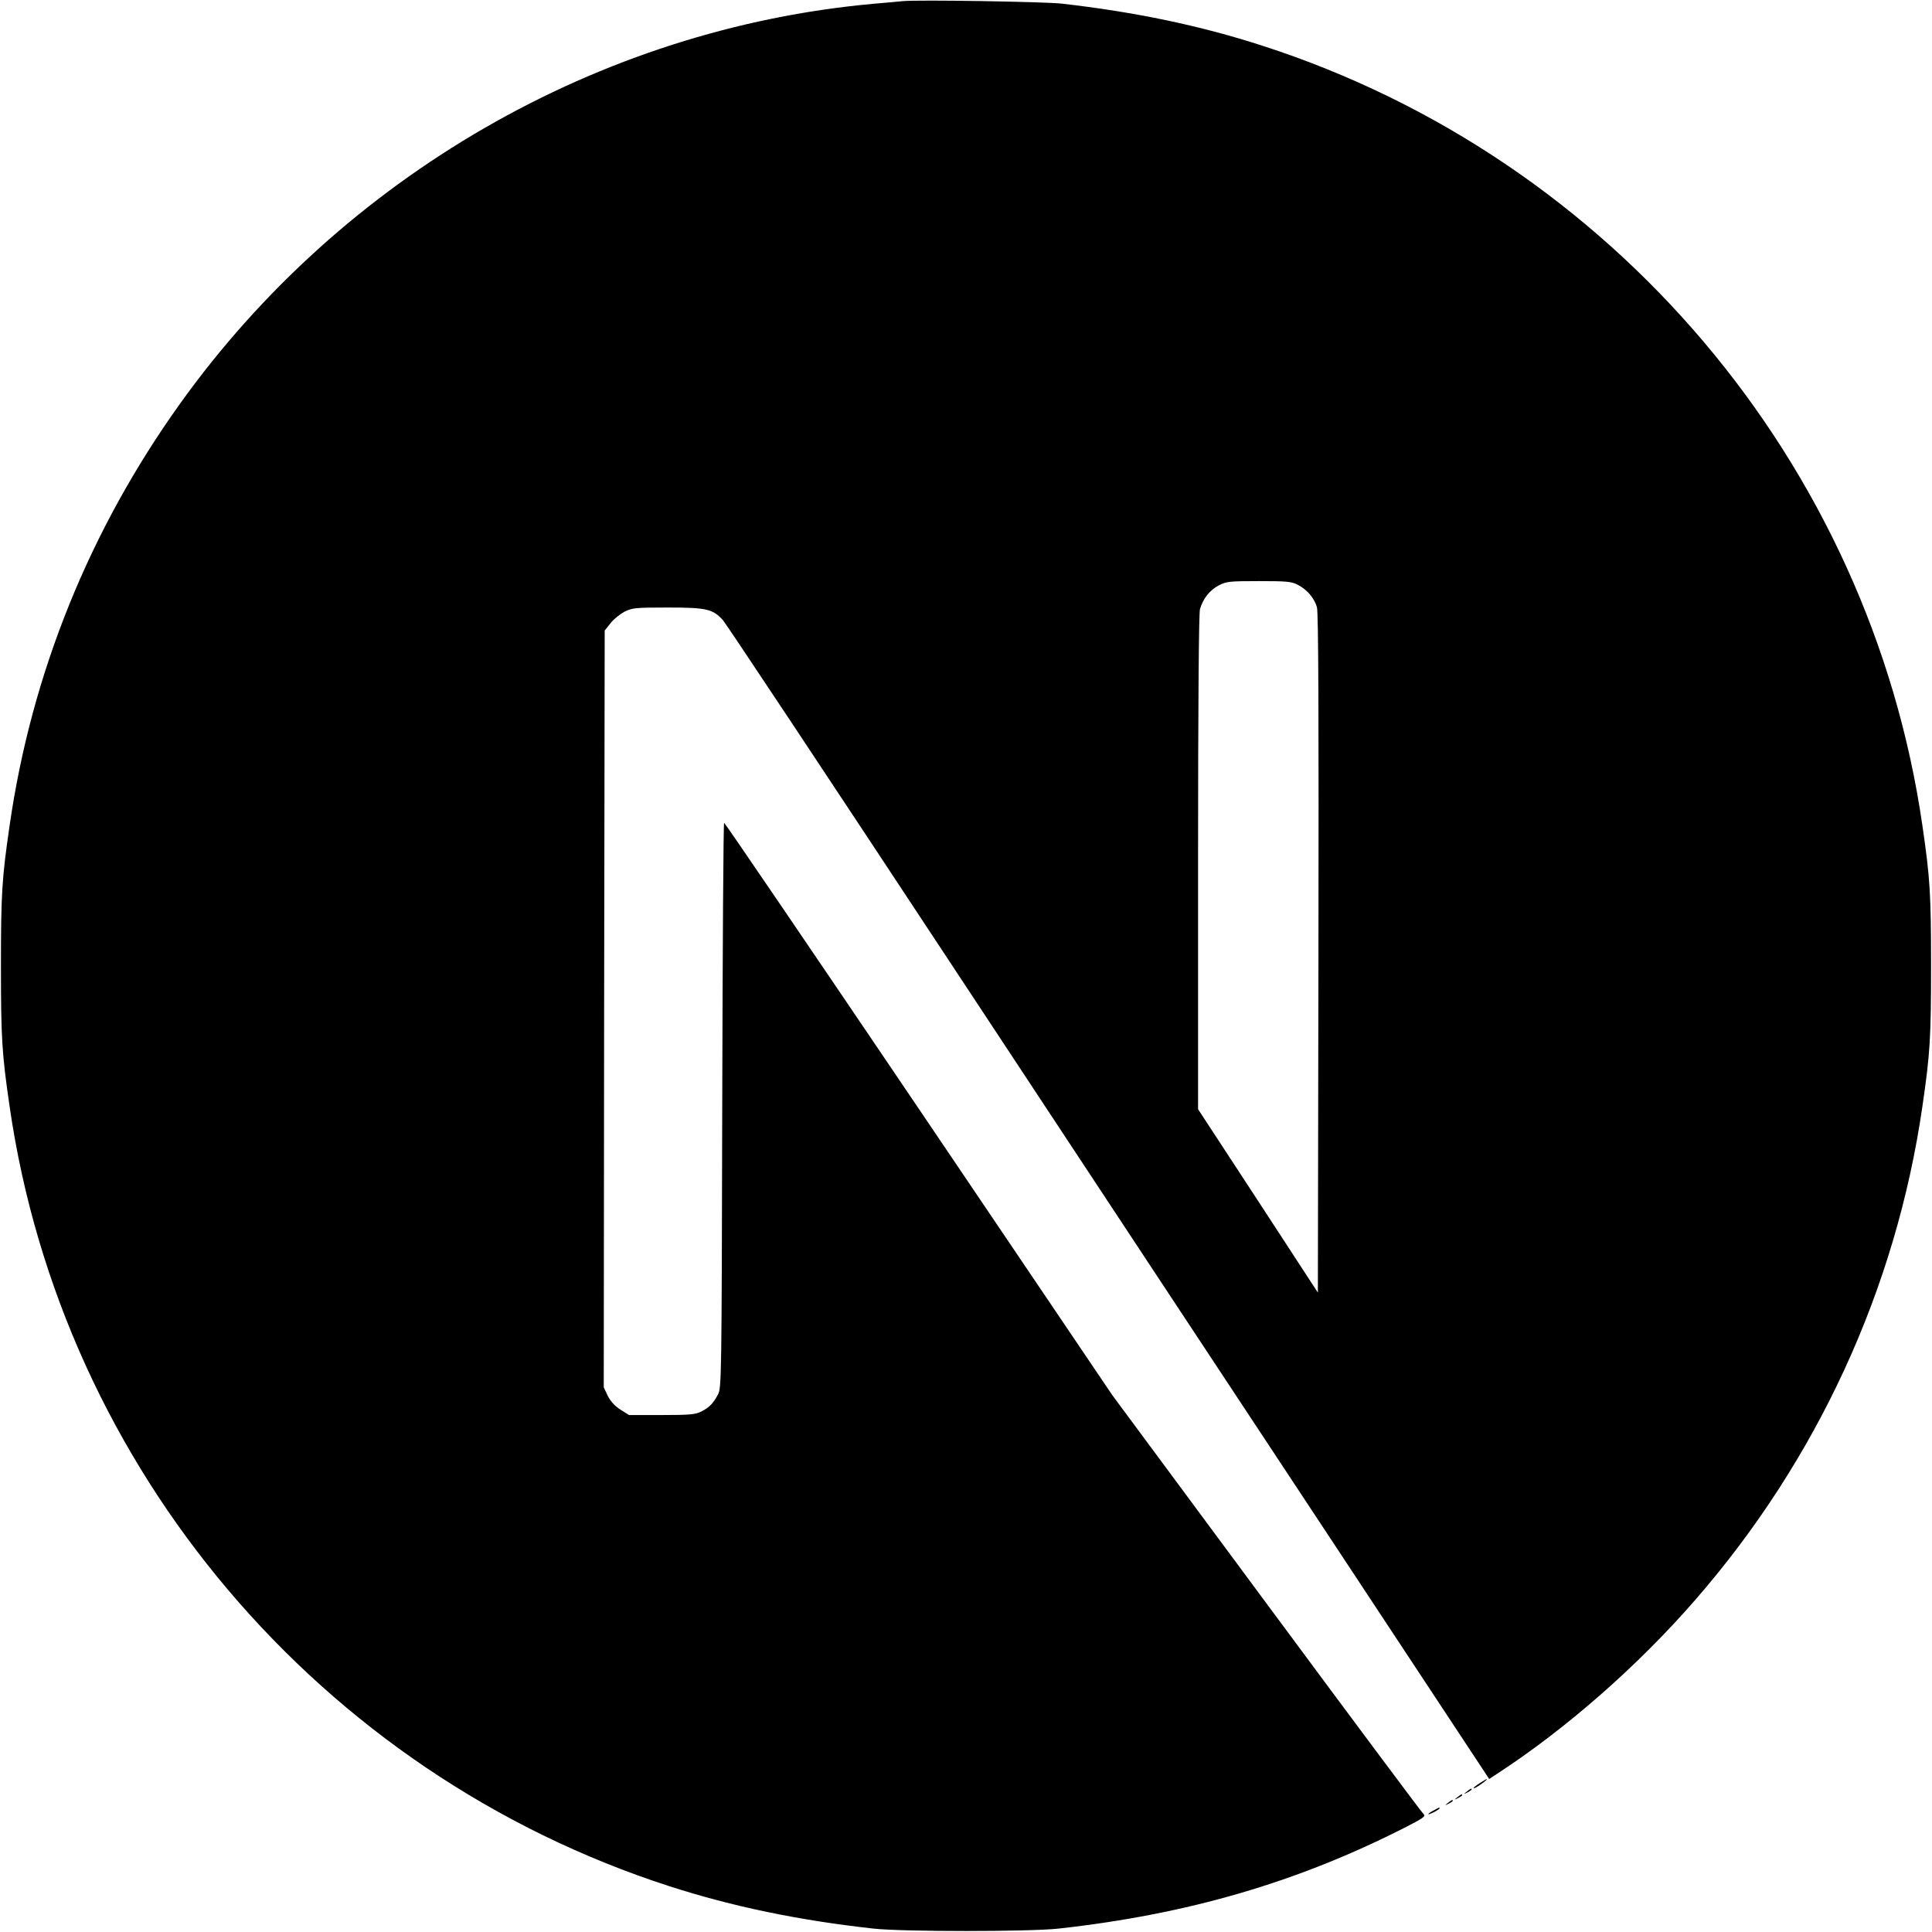
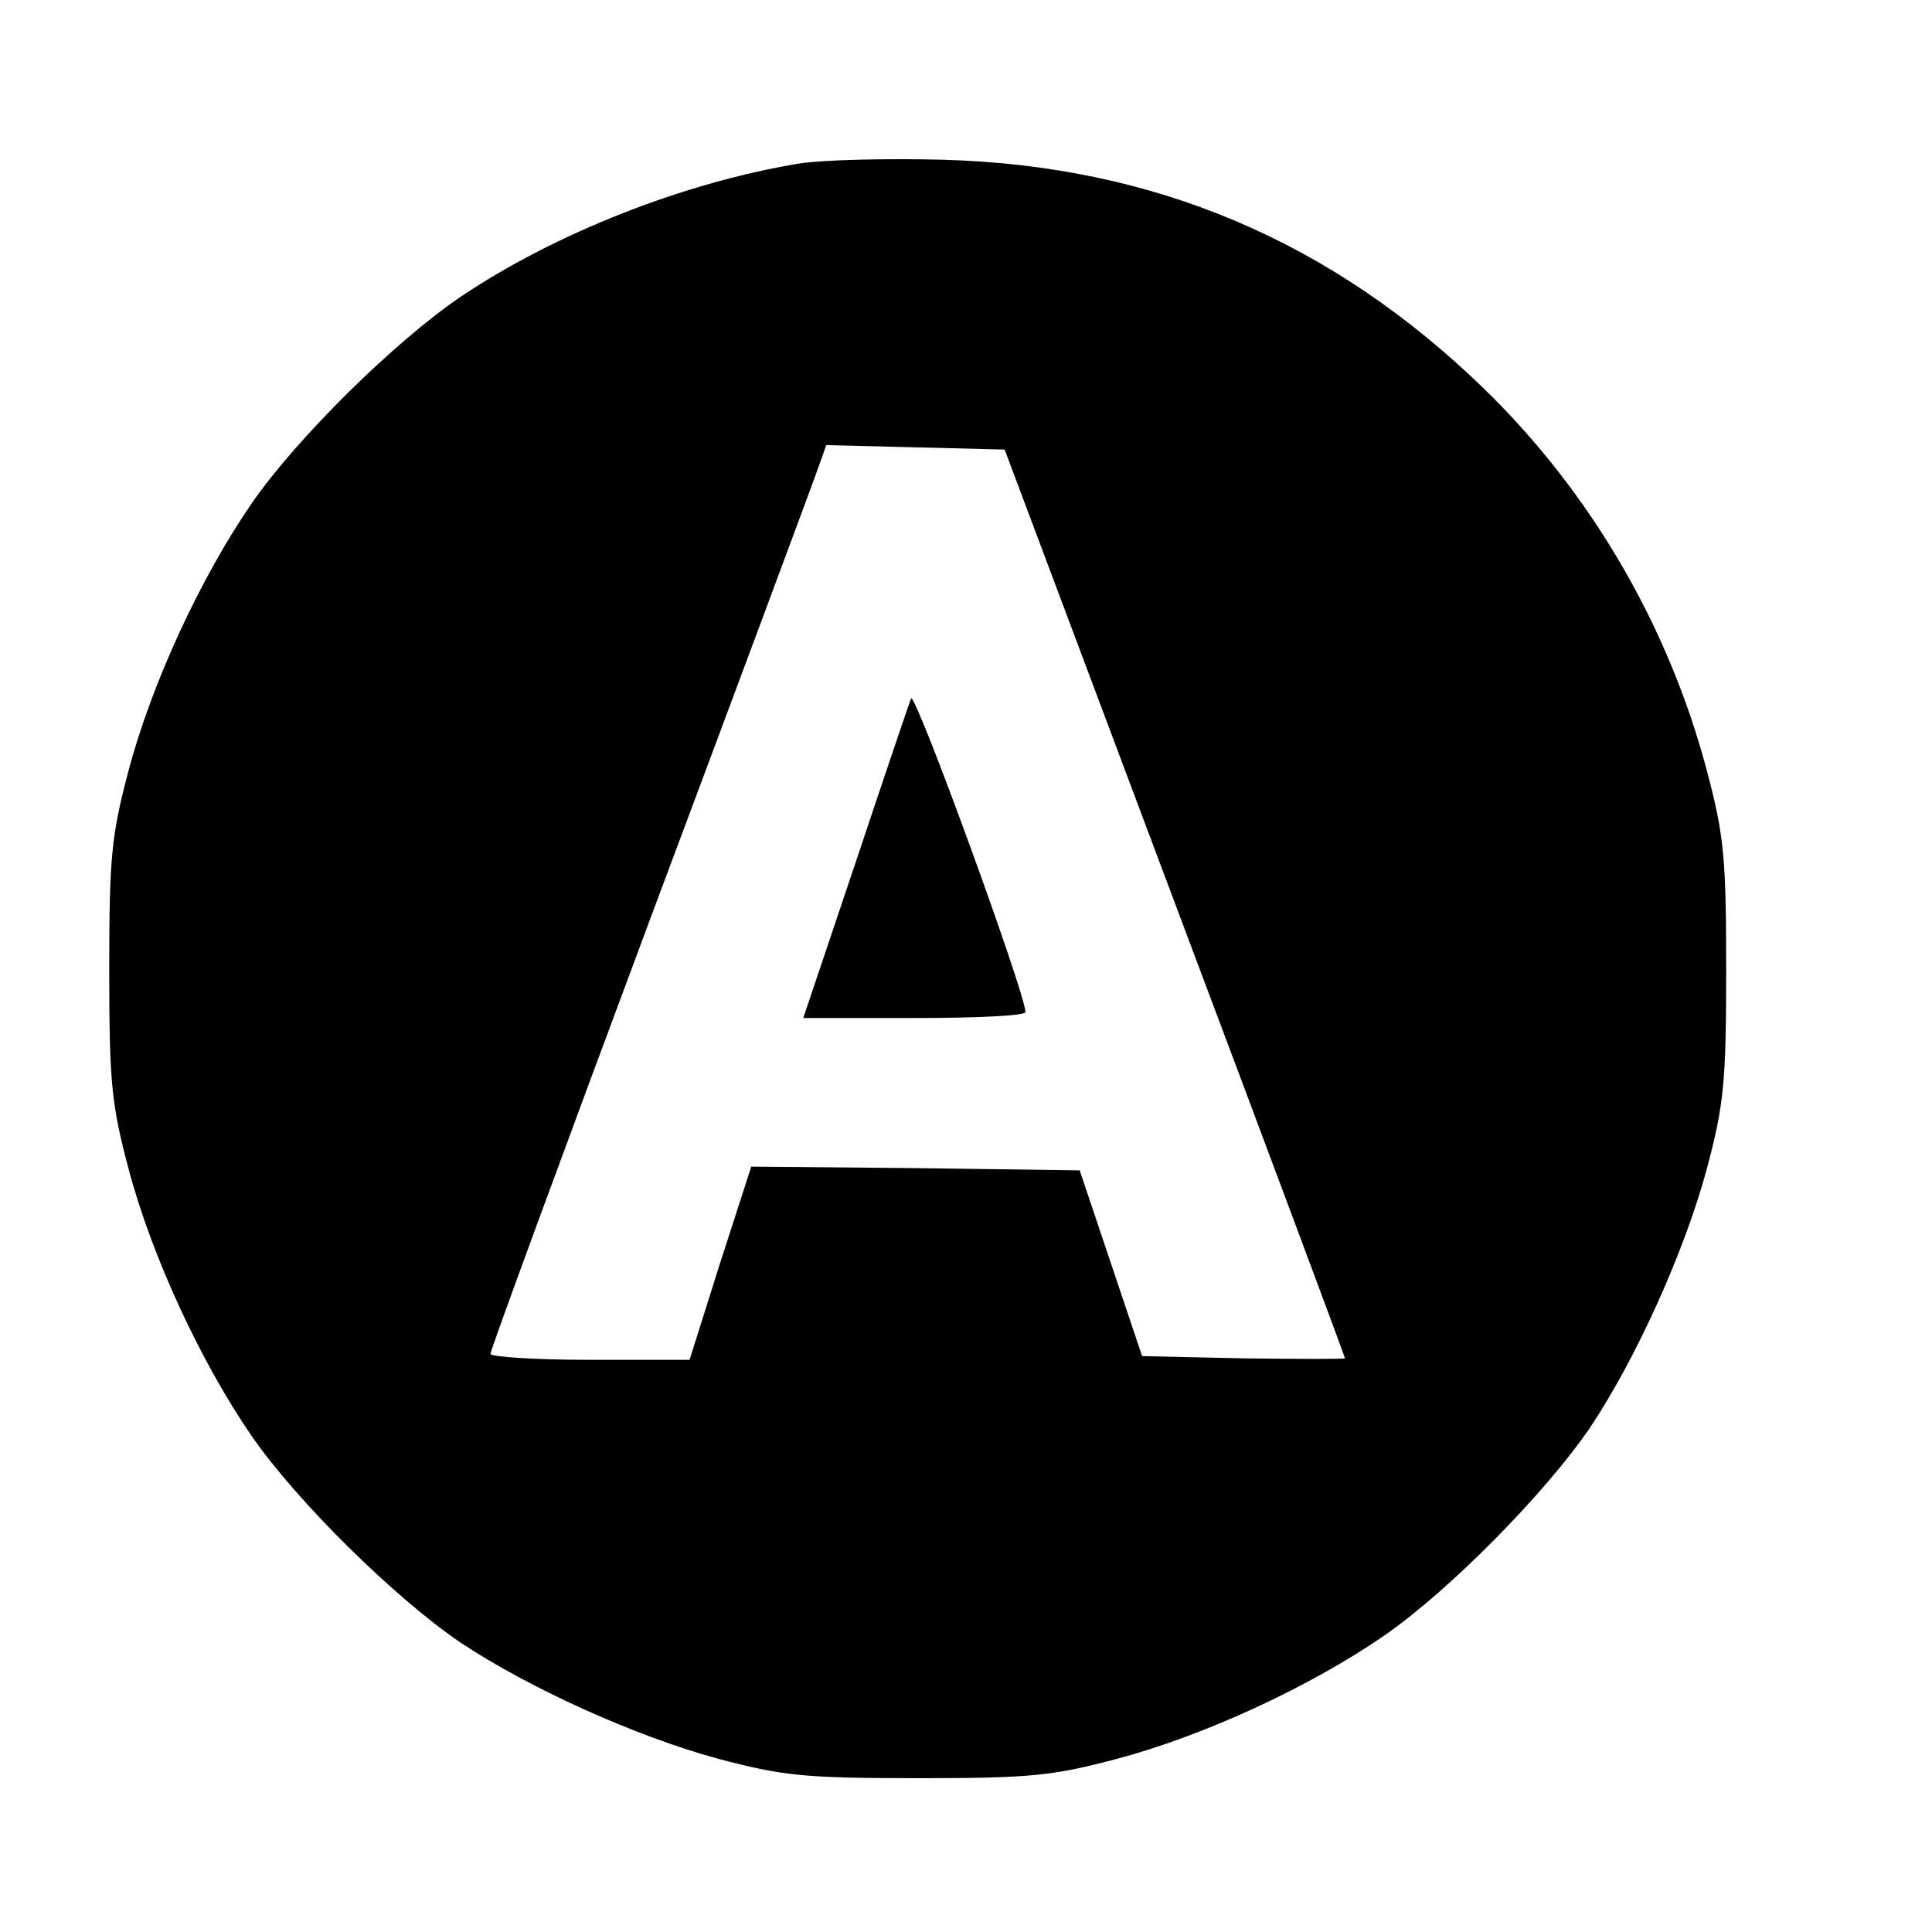
- <svg xmlns="http://www.w3.org/2000/svg" version="1.0" width="1024pt" height="1024pt" viewBox="0 0 1024 1024" preserveAspectRatio="xMidYMid meet">
-   <g transform="translate(0,1024) scale(0.1,-0.1)" fill="#000000" stroke="none">
-     <path d="M4785 10234 c-22 -2 -92 -9 -155 -14 -1453 -131 -2814 -915 -3676 -2120 -480 -670 -787 -1430 -903 -2235 -41 -281 -46 -364 -46 -745 0 -381 5 -464 46 -745 278 -1921 1645 -3535 3499 -4133 332 -107 682 -180 1080 -224 155 -17 825 -17 980 0 687 76 1269 246 1843 539 88 45 105 57 93 67 -8 6 -383 509 -833 1117 l-818 1105 -1025 1517 c-564 834 -1028 1516 -1032 1516 -4 1 -8 -673 -10 -1496 -3 -1441 -4 -1499 -22 -1533 -26 -49 -46 -69 -88 -91 -32 -16 -60 -19 -211 -19 l-173 0 -46 29 c-30 19 -52 44 -67 73 l-21 45 2 2005 3 2006 31 39 c16 21 50 48 74 61 41 20 57 22 230 22 204 0 238 -8 291 -66 15 -16 570 -852 1234 -1859 664 -1007 1572 -2382 2018 -3057 l810 -1227 41 27 c363 236 747 572 1051 922 647 743 1064 1649 1204 2615 41 281 46 364 46 745 0 381 -5 464 -46 745 -278 1921 -1645 3535 -3499 4133 -327 106 -675 179 -1065 223 -96 10 -757 21 -840 13z m2094 -3094 c48 -24 87 -70 101 -118 8 -26 10 -582 8 -1835 l-3 -1798 -317 486 -318 486 0 1307 c0 845 4 1320 10 1343 16 56 51 100 99 126 41 21 56 23 213 23 148 0 174 -2 207 -20z" />
-     <path d="M7843 789 c-35 -22 -46 -37 -15 -20 22 13 58 40 52 41 -3 0 -20 -10 -37 -21z" />
-     <path d="M7774 744 c-18 -14 -18 -15 4 -4 12 6 22 13 22 15 0 8 -5 6 -26 -11z" />
-     <path d="M7724 714 c-18 -14 -18 -15 4 -4 12 6 22 13 22 15 0 8 -5 6 -26 -11z" />
-     <path d="M7674 684 c-18 -14 -18 -15 4 -4 12 6 22 13 22 15 0 8 -5 6 -26 -11z" />
-     <path d="M7598 644 c-38 -20 -36 -28 2 -9 17 9 30 18 30 20 0 7 -1 6 -32 -11z" />
+ <svg xmlns="http://www.w3.org/2000/svg" version="1.0" width="260pt" height="260pt" viewBox="0 0 260 260" preserveAspectRatio="xMidYMid meet">
+   <g transform="translate(0,260) scale(0.1,-0.1)" fill="#000000" stroke="none">
+     <path d="M1076 2380 c-153 -25 -328 -93 -457 -180 -88 -60 -219 -189 -280 -277 -69 -100 -135 -243 -166 -360 -23 -87 -26 -116 -26 -268 0 -152 3 -181 26 -268 31 -117 97 -260 166 -360 61 -88 192 -217 280 -277 93 -62 237 -127 348 -157 87 -23 116 -26 268 -26 152 0 181 3 268 26 117 31 260 97 360 166 88 61 217 192 277 280 62 93 127 237 157 348 23 87 26 116 26 268 0 152 -3 181 -26 268 -52 196 -157 375 -300 514 -205 199 -444 300 -727 308 -74 2 -162 0 -194 -5z m505 -995 c126 -335 229 -611 229 -613 0 -1 -62 -1 -137 0 l-136 3 -42 125 -42 125 -221 3 -221 2 -42 -130 -41 -130 -134 0 c-74 0 -134 4 -134 8 0 5 97 269 216 588 119 318 221 592 226 607 l10 28 120 -3 120 -3 229 -610z" />
+     <path d="M1226 1660 c-3 -8 -37 -108 -75 -222 l-70 -208 150 0 c82 0 149 3 149 8 0 25 -149 434 -154 422z" />
  </g>
</svg>
